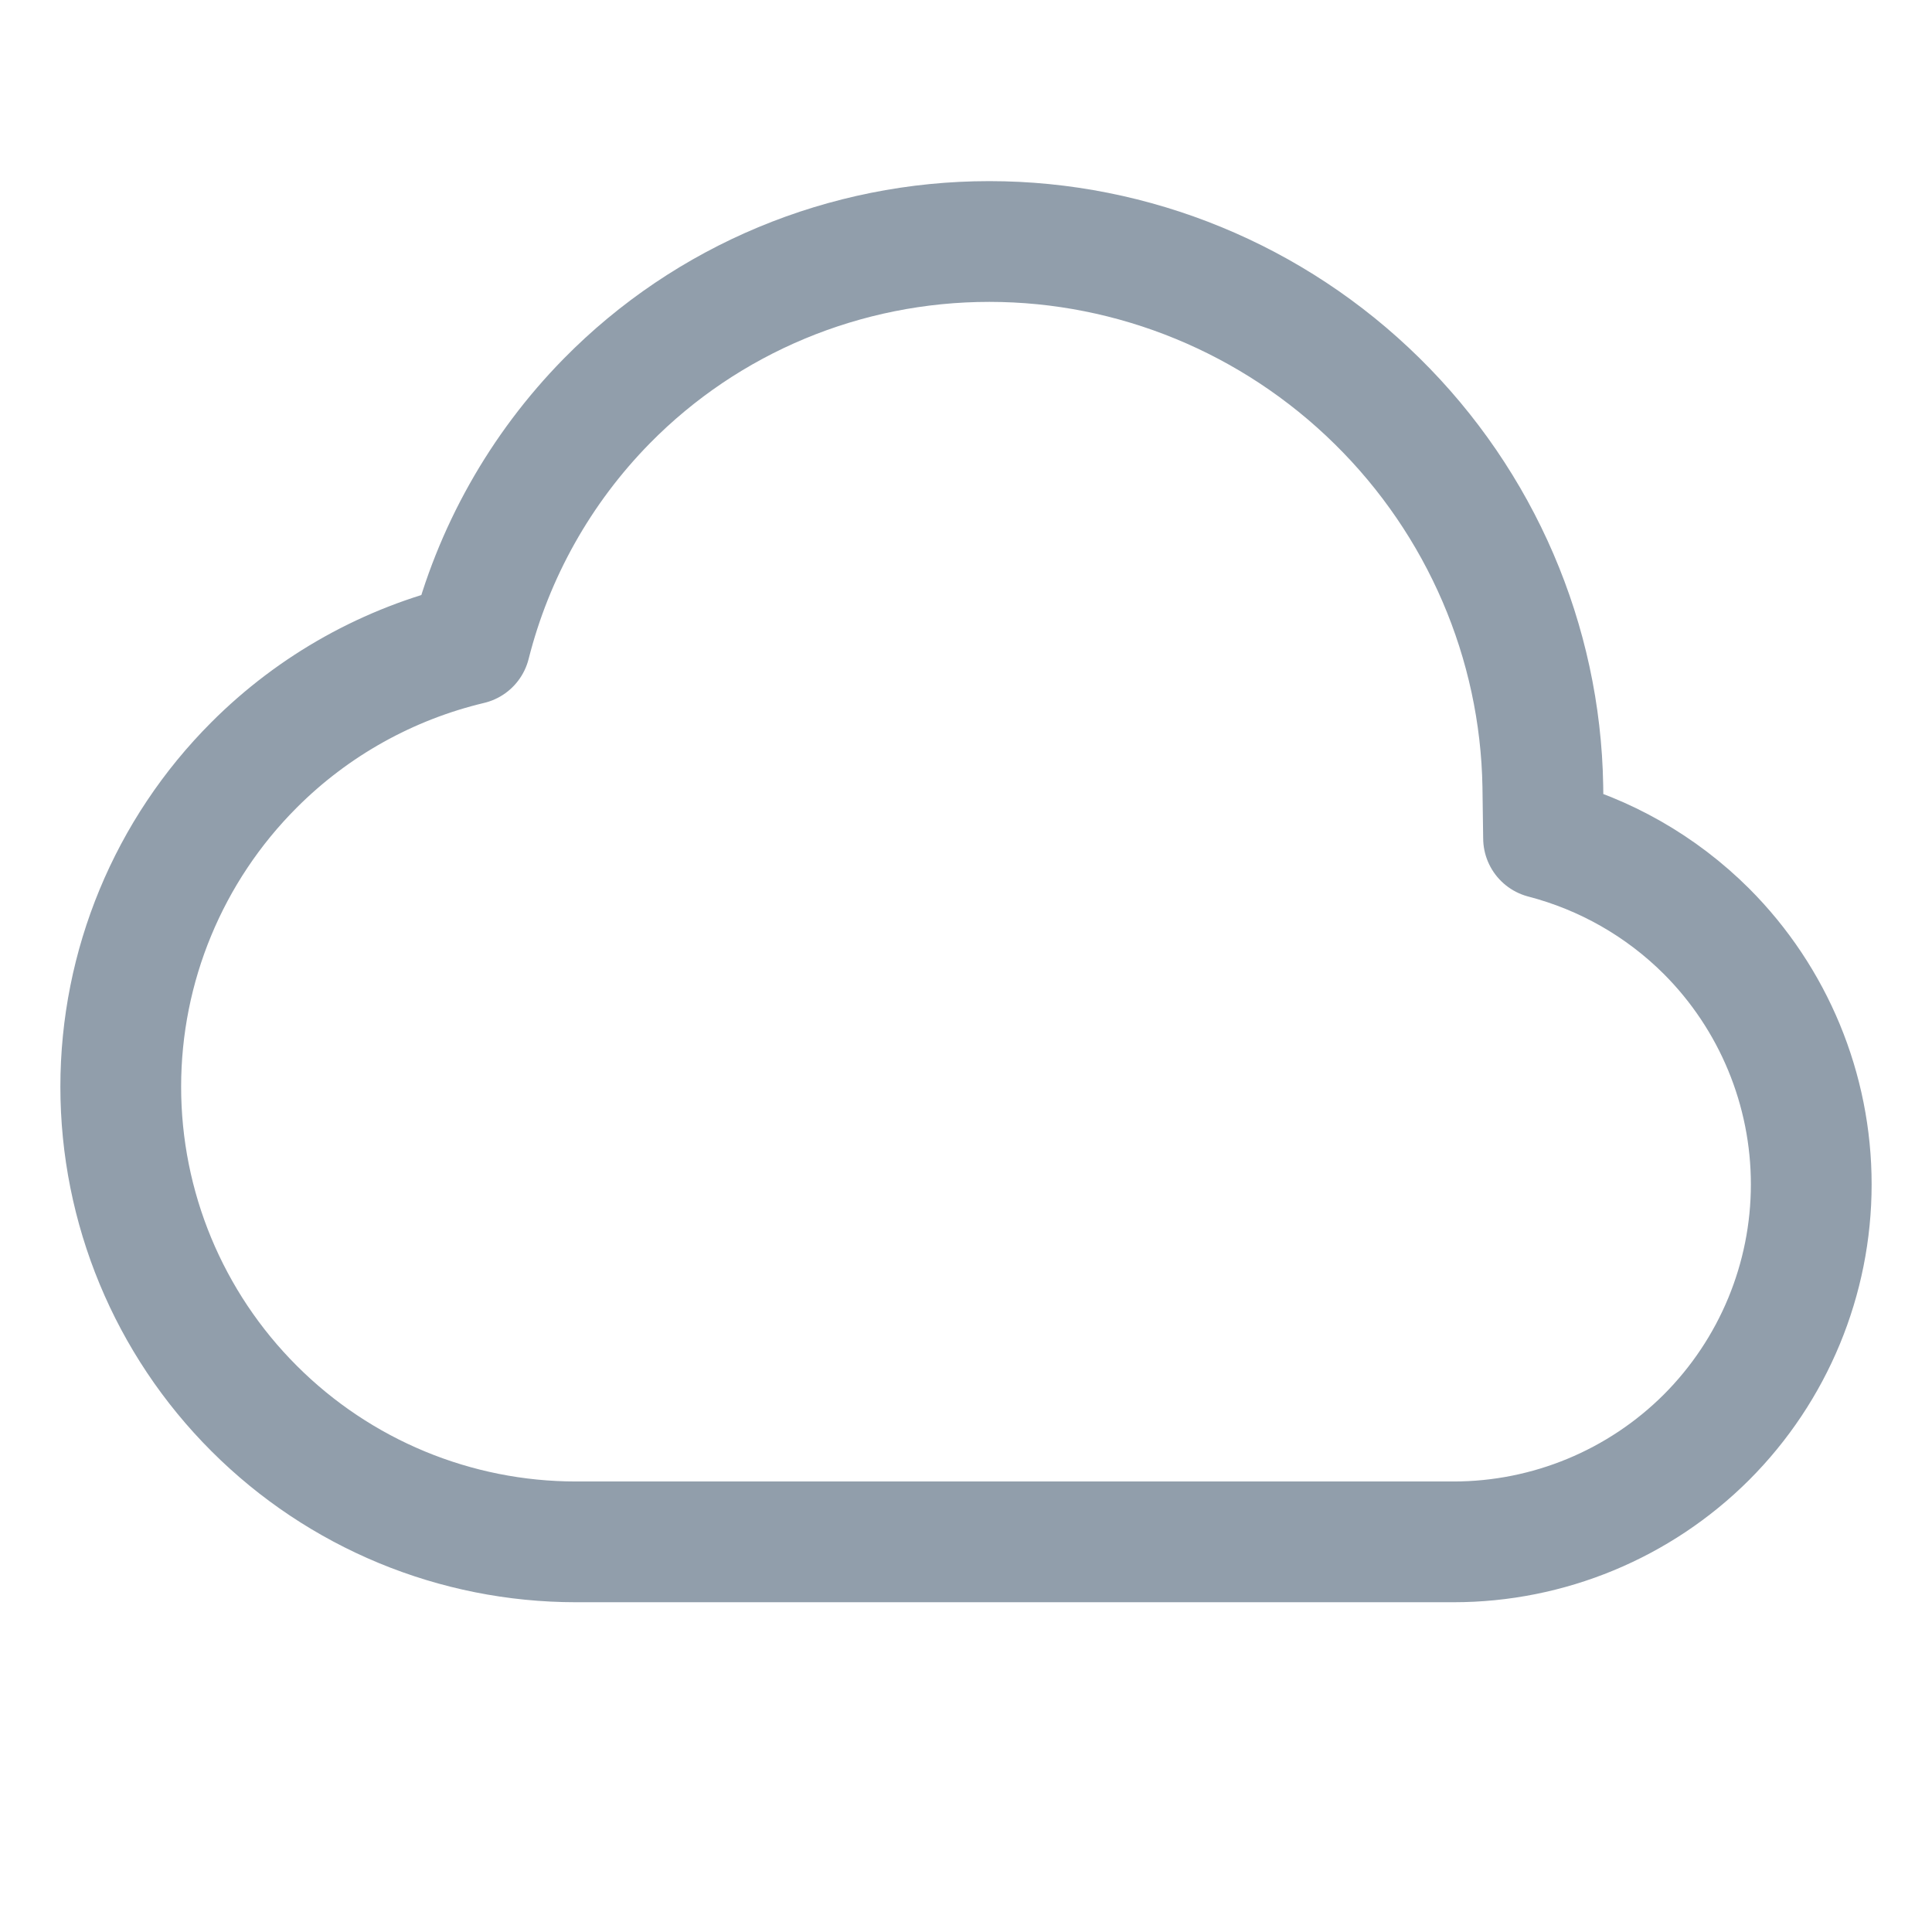
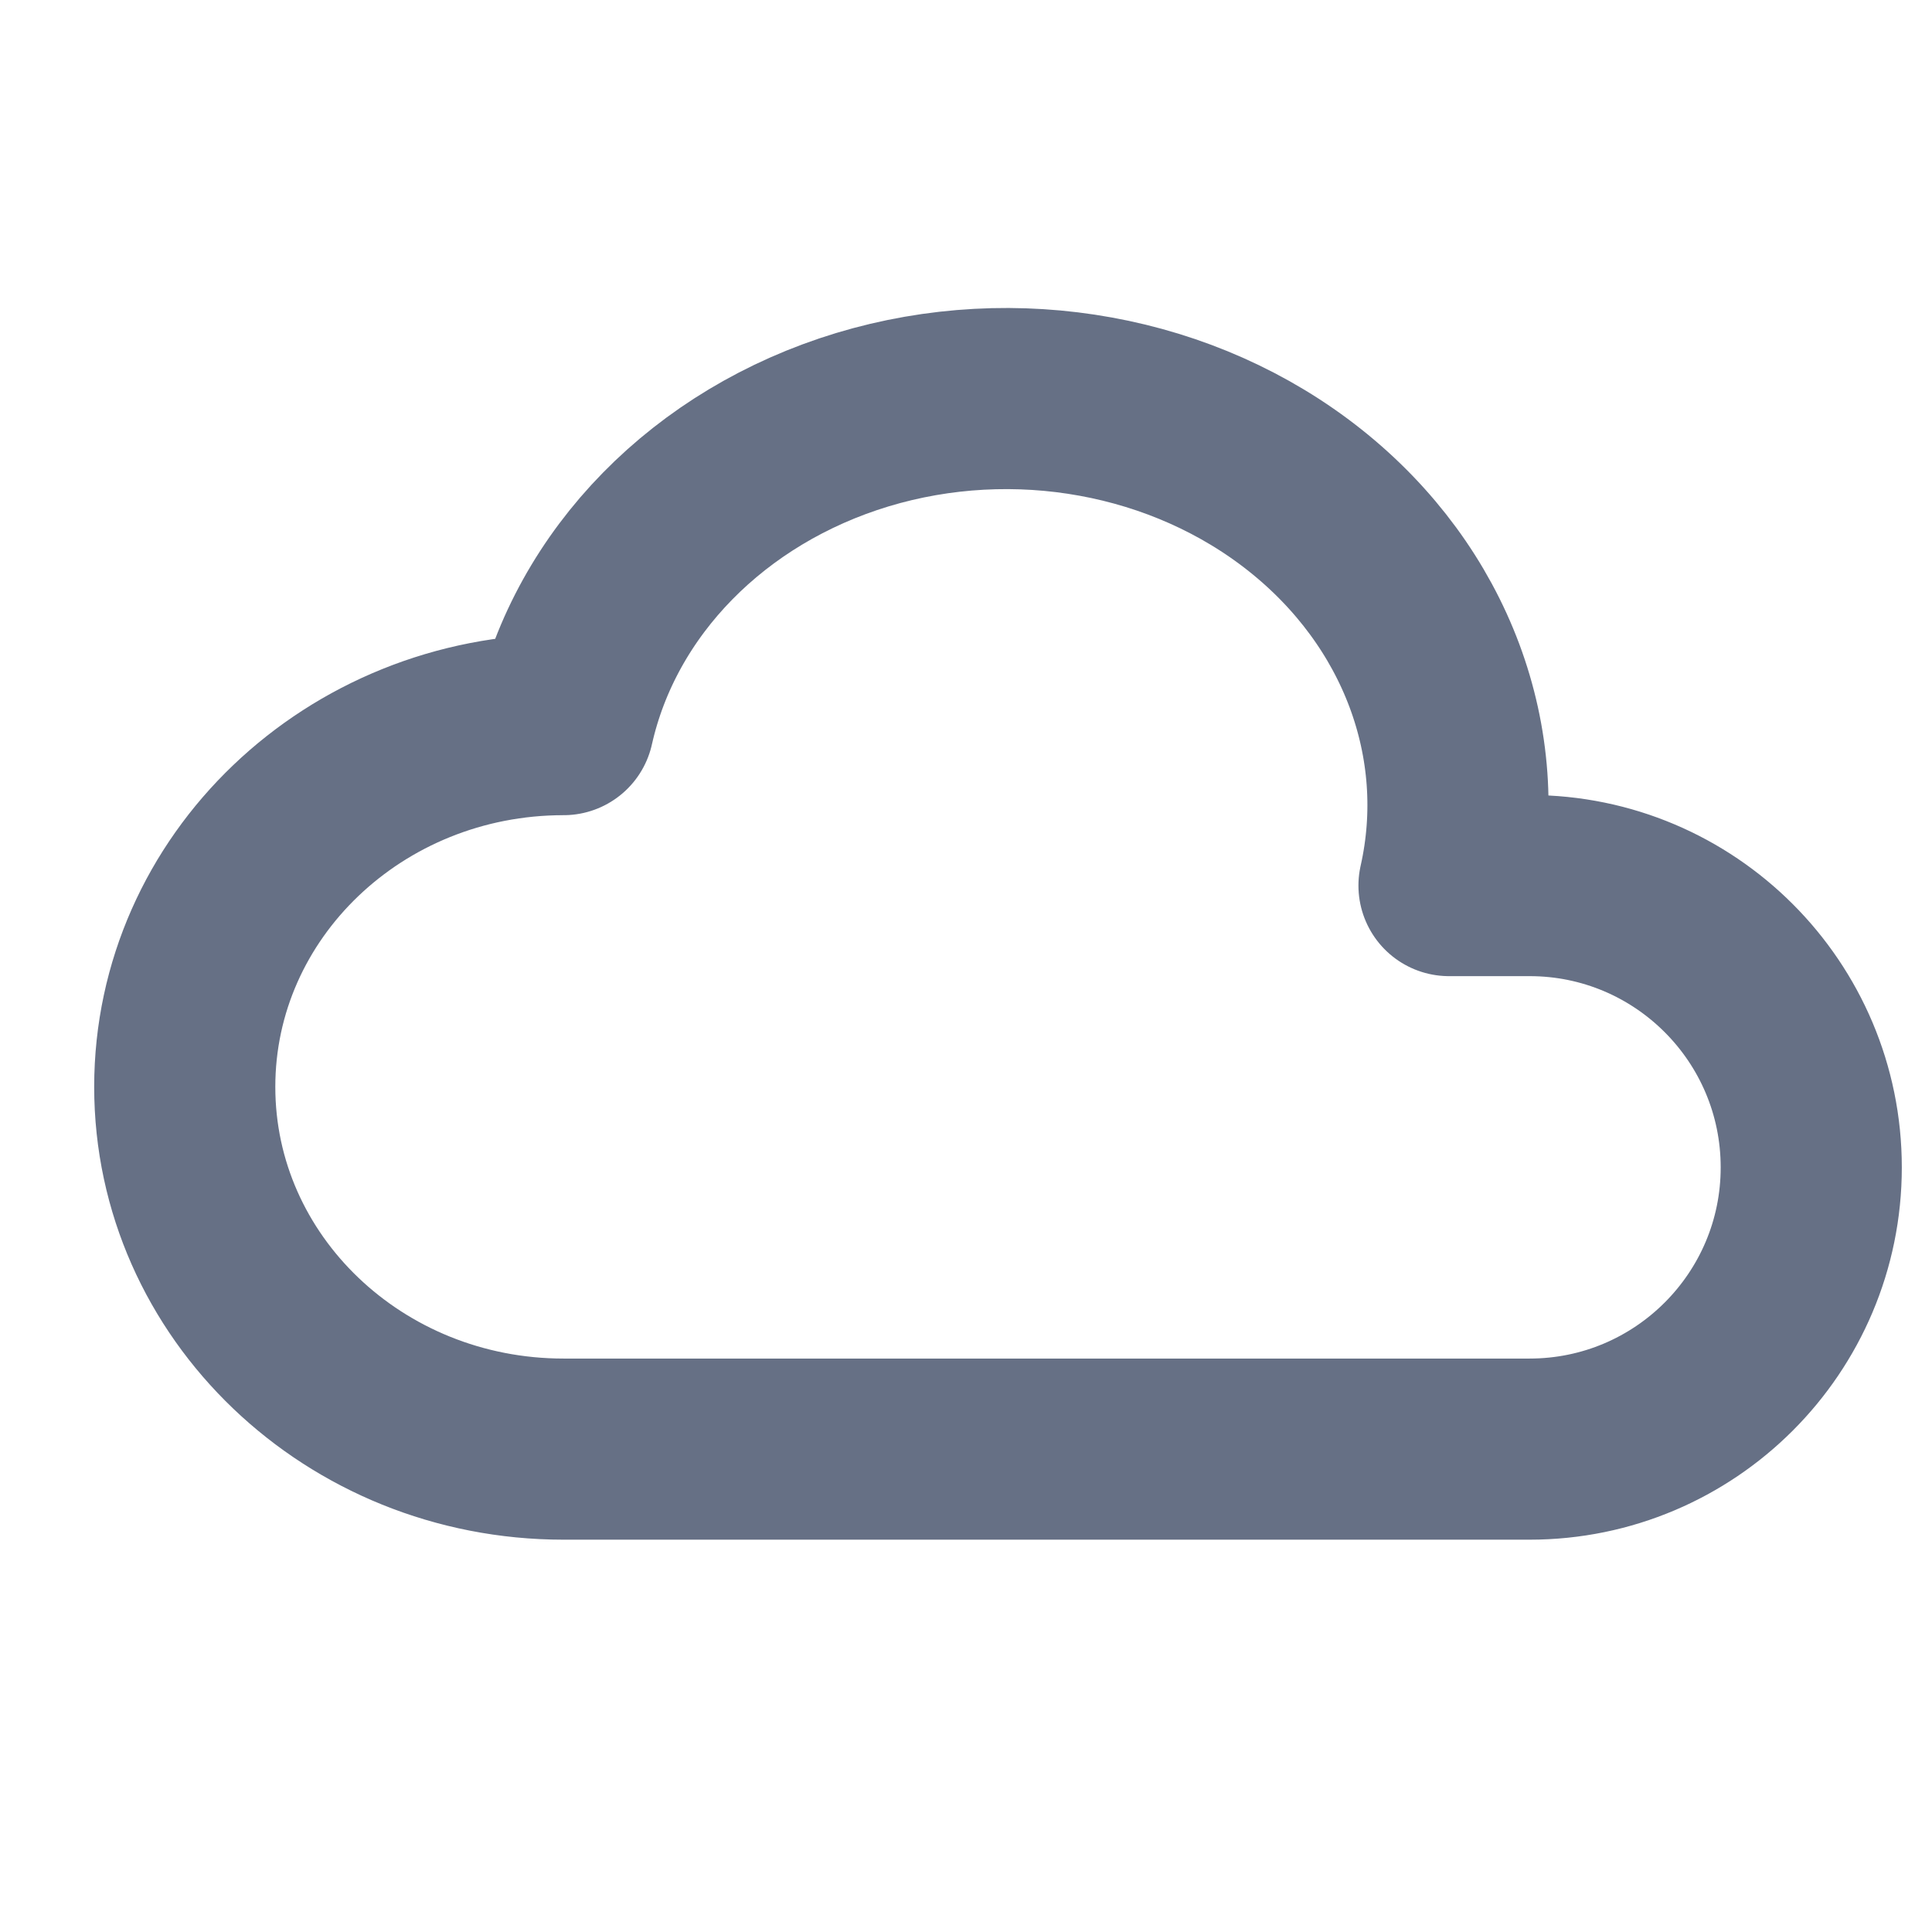
- <svg xmlns="http://www.w3.org/2000/svg" width="16" height="16" viewBox="0 0 16 16">
-   <g fill="none" fill-rule="evenodd" stroke-linejoin="round">
-     <g stroke="#919EAB">
-       <g>
-         <path d="M8.193 2c1.197 0 2.352.475 3.211 1.321.86.846 1.353 1.993 1.373 3.19l.006.43c.507.132.973.396 1.35.772.555.556.867 1.31.867 2.095 0 .785-.312 1.538-.867 2.094-.556.555-1.31.867-2.095.867H4.77c-1 0-1.958-.397-2.665-1.104C1.397 10.958 1 10 1 9s.397-1.958 1.104-2.665c.496-.497 1.117-.84 1.789-1 .191-.756.579-1.451 1.132-2.014C5.857 2.475 6.997 2 8.193 2z" transform="translate(-336 -852) translate(288 828) translate(48 24)" />
-       </g>
-     </g>
-   </g>
+ <svg xmlns="http://www.w3.org/2000/svg" width="16" height="16" viewBox="0 0 16 16" fill="none">
+   <path d="M4.667 12.001C2.934 12.001 1.53 10.658 1.53 9.001C1.53 7.344 2.934 6.001 4.667 6.001C4.931 4.822 5.875 3.86 7.141 3.476C8.408 3.093 9.806 3.347 10.808 4.143C11.81 4.939 12.265 6.155 12 7.334H12.667C13.955 7.334 15 8.379 15 9.668C15 10.956 13.955 12.001 12.667 12.001H4.667" stroke="#667085" stroke-width="1.5" stroke-linecap="round" stroke-linejoin="round" />
</svg>
